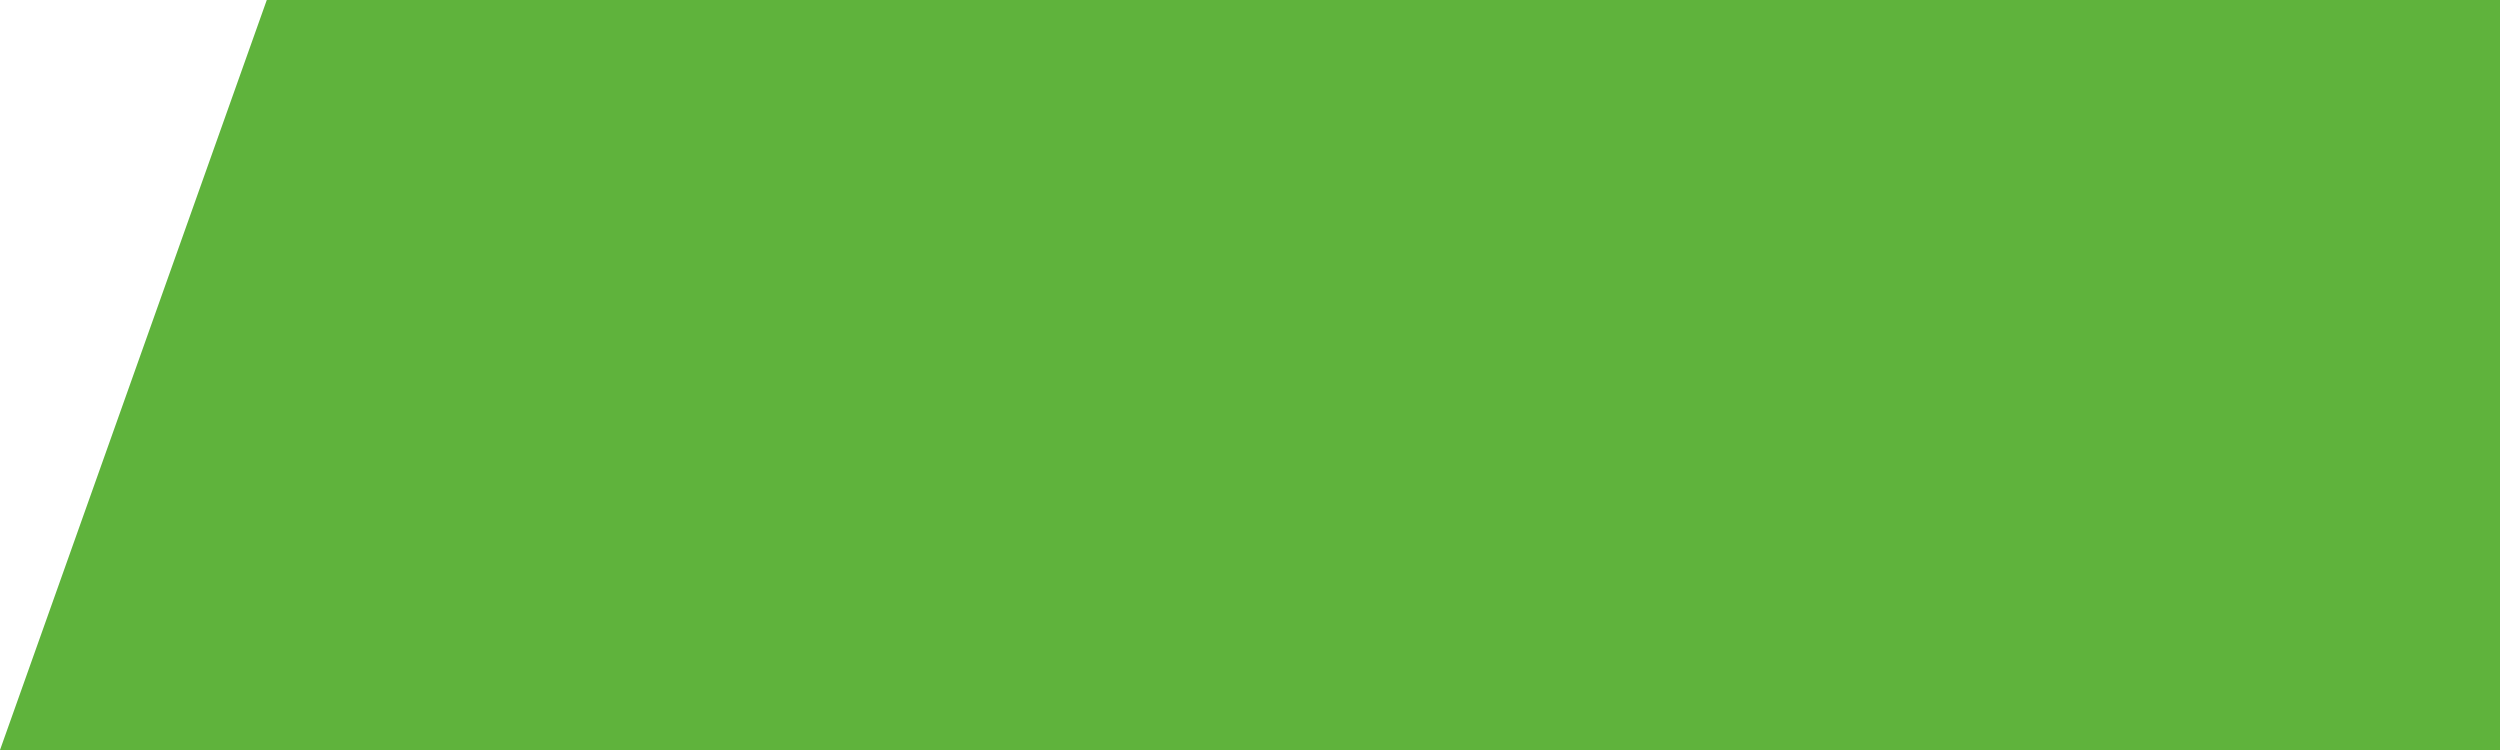
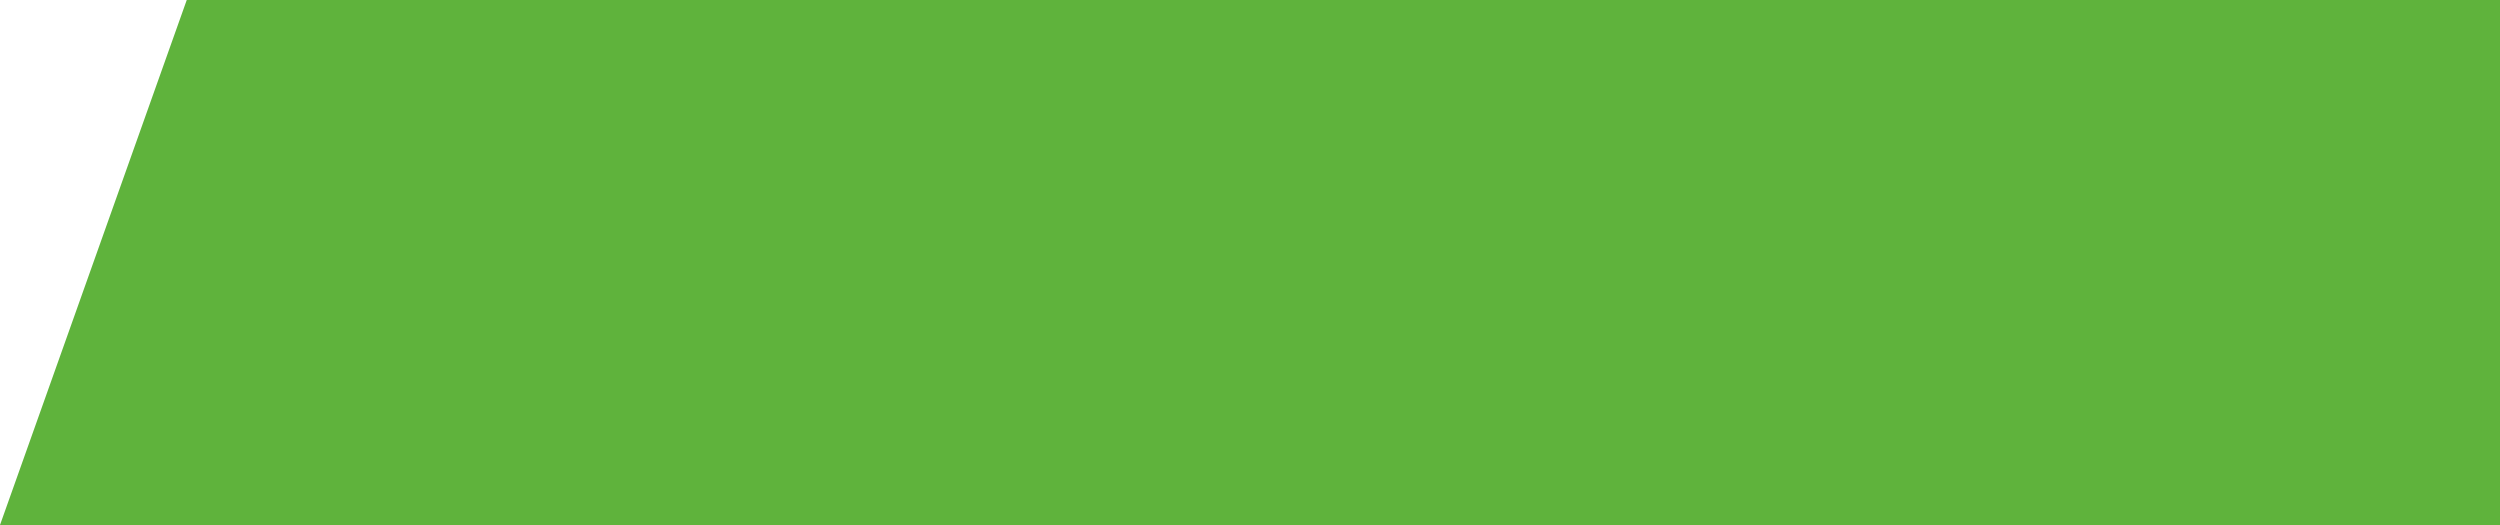
- <svg xmlns="http://www.w3.org/2000/svg" version="1.1" id="Layer_1" x="0px" y="0px" width="700px" height="210px" viewBox="0 0 700 210" enable-background="new 0 0 700 210" xml:space="preserve">
-   <polygon fill="#5FB33C" points="700,210 700,0 74.7,0 0,210" />
-   <g />
-   <g />
-   <g />
-   <g />
-   <g />
-   <g />
-   <g />
-   <g />
-   <g />
-   <g />
-   <g />
-   <g />
-   <g />
-   <g />
-   <g />
+ <svg xmlns="http://www.w3.org/2000/svg" version="1.1" x="0px" y="0px" width="1000px" height="210px" viewBox="-150 0 1000 210" enable-background="new -150 0 1000 210" xml:space="preserve">
+   <polygon fill="#5FB33C" points="850,210 850,0 -75.3,0 -150,210" />
</svg>
